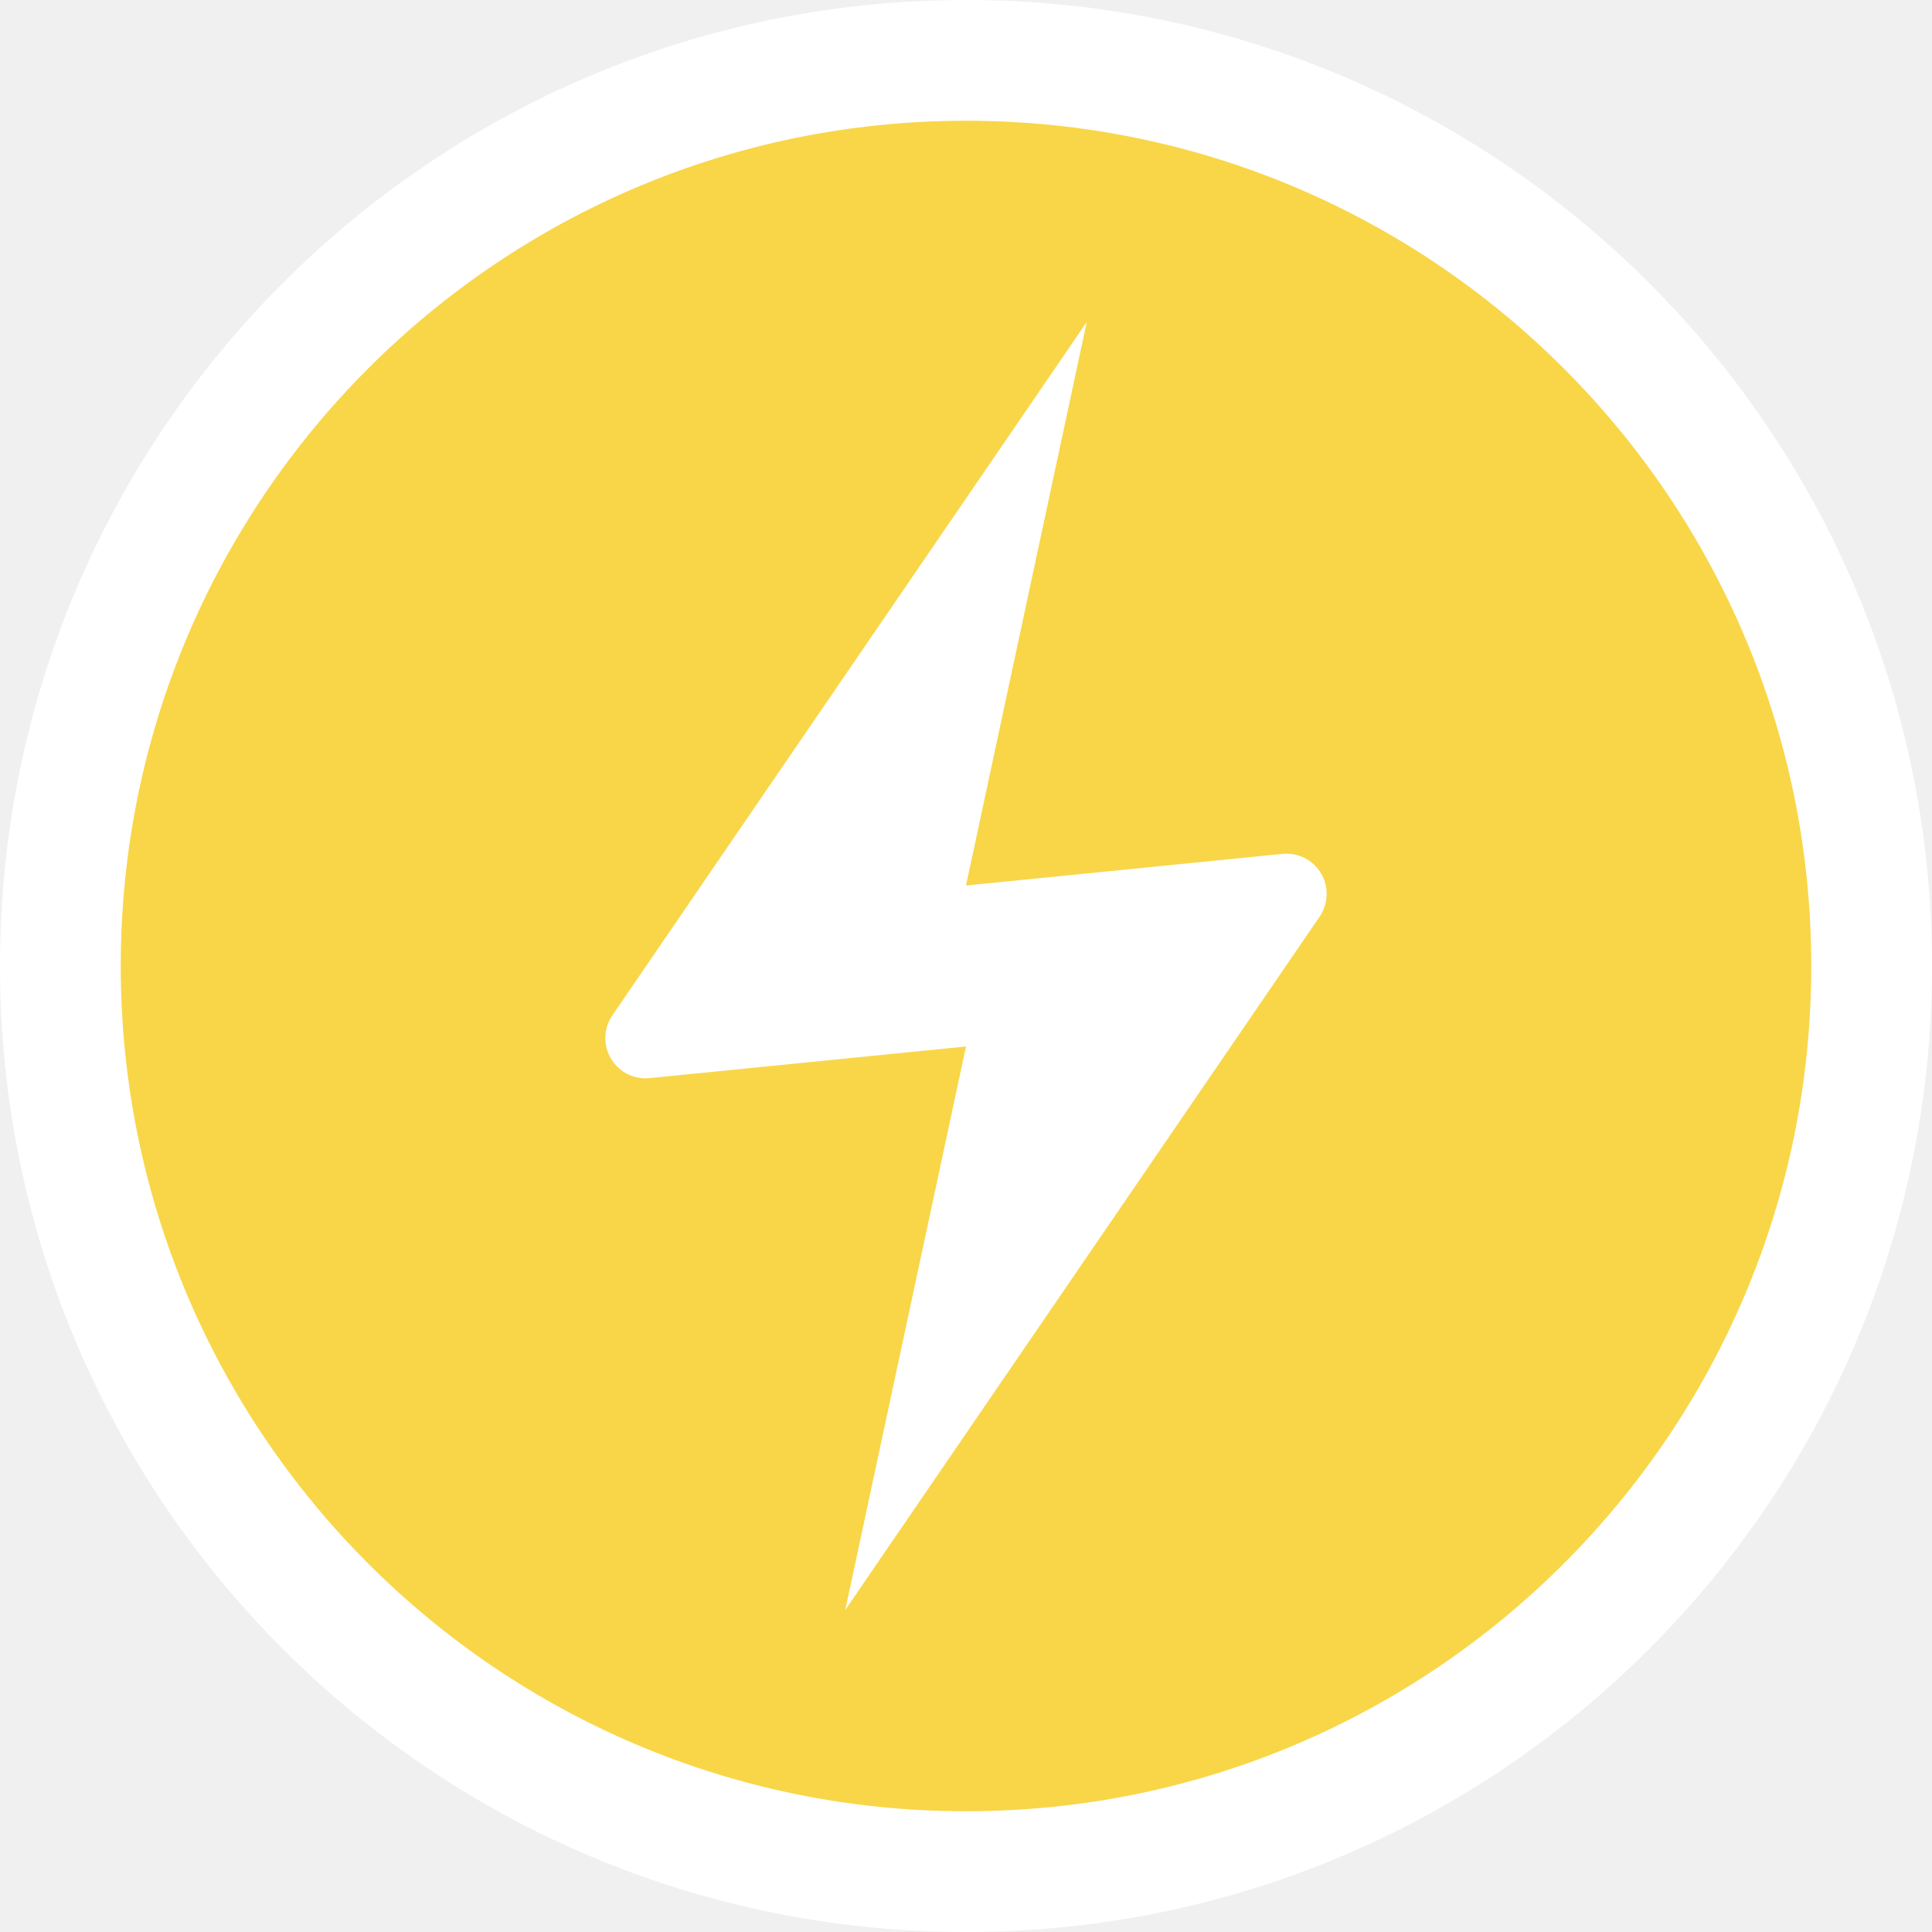
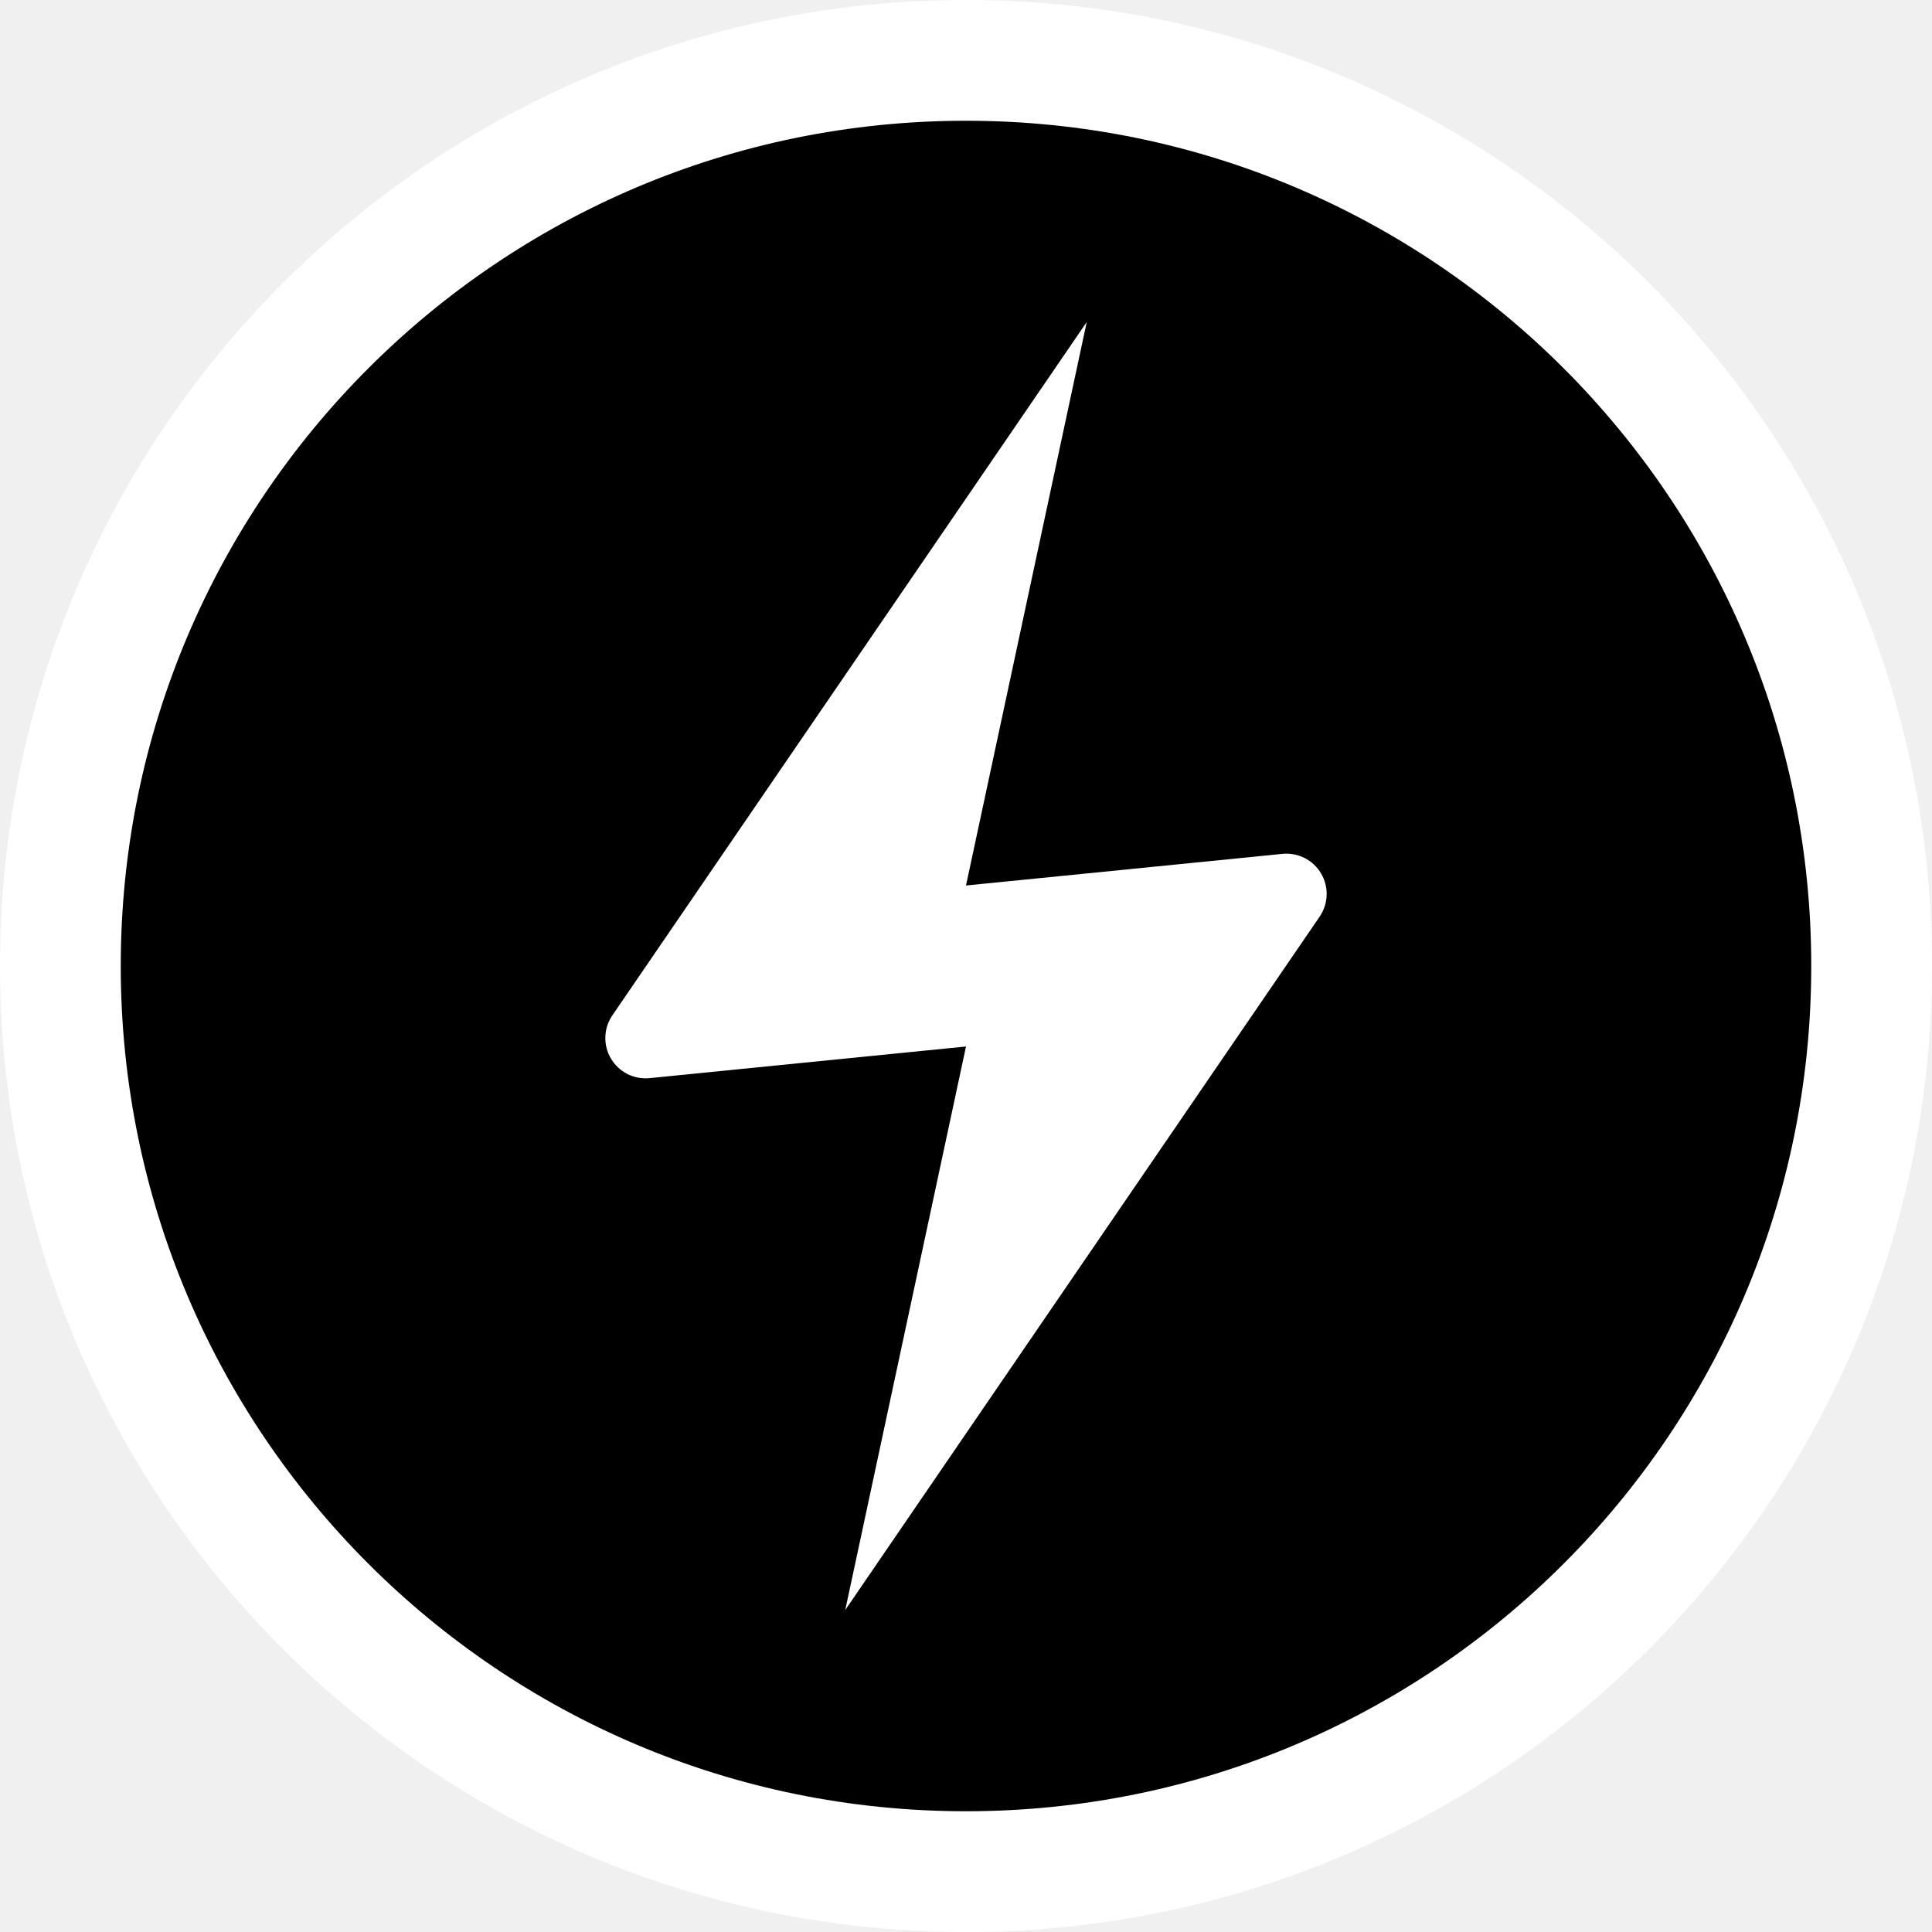
<svg xmlns="http://www.w3.org/2000/svg" viewBox="0 0 24 24" focusable="false">
  <g fill="none" fill-rule="evenodd">
    <circle fill="#FFF" cx="12" cy="12" r="12" />
-     <path d="M12 1.5C6.201 1.5 1.5 6.201 1.5 12S6.201 22.5 12 22.5 22.5 17.799 22.5 12 17.799 1.5 12 1.5zM10.5 20l5.893-8.613a.5.5 0 00-.462-.78L12 11l1.5-7-5.893 8.613a.5.5 0 00.462.78L12 13l-1.5 7z" fill="#F8D648" />
+     <path d="M12 1.5C6.201 1.5 1.5 6.201 1.5 12S6.201 22.5 12 22.5 22.5 17.799 22.5 12 17.799 1.5 12 1.5zM10.5 20l5.893-8.613a.5.5 0 00-.462-.78L12 11l1.5-7-5.893 8.613a.5.5 0 00.462.78L12 13l-1.5 7z" fill="currentColor" />
  </g>
</svg>
